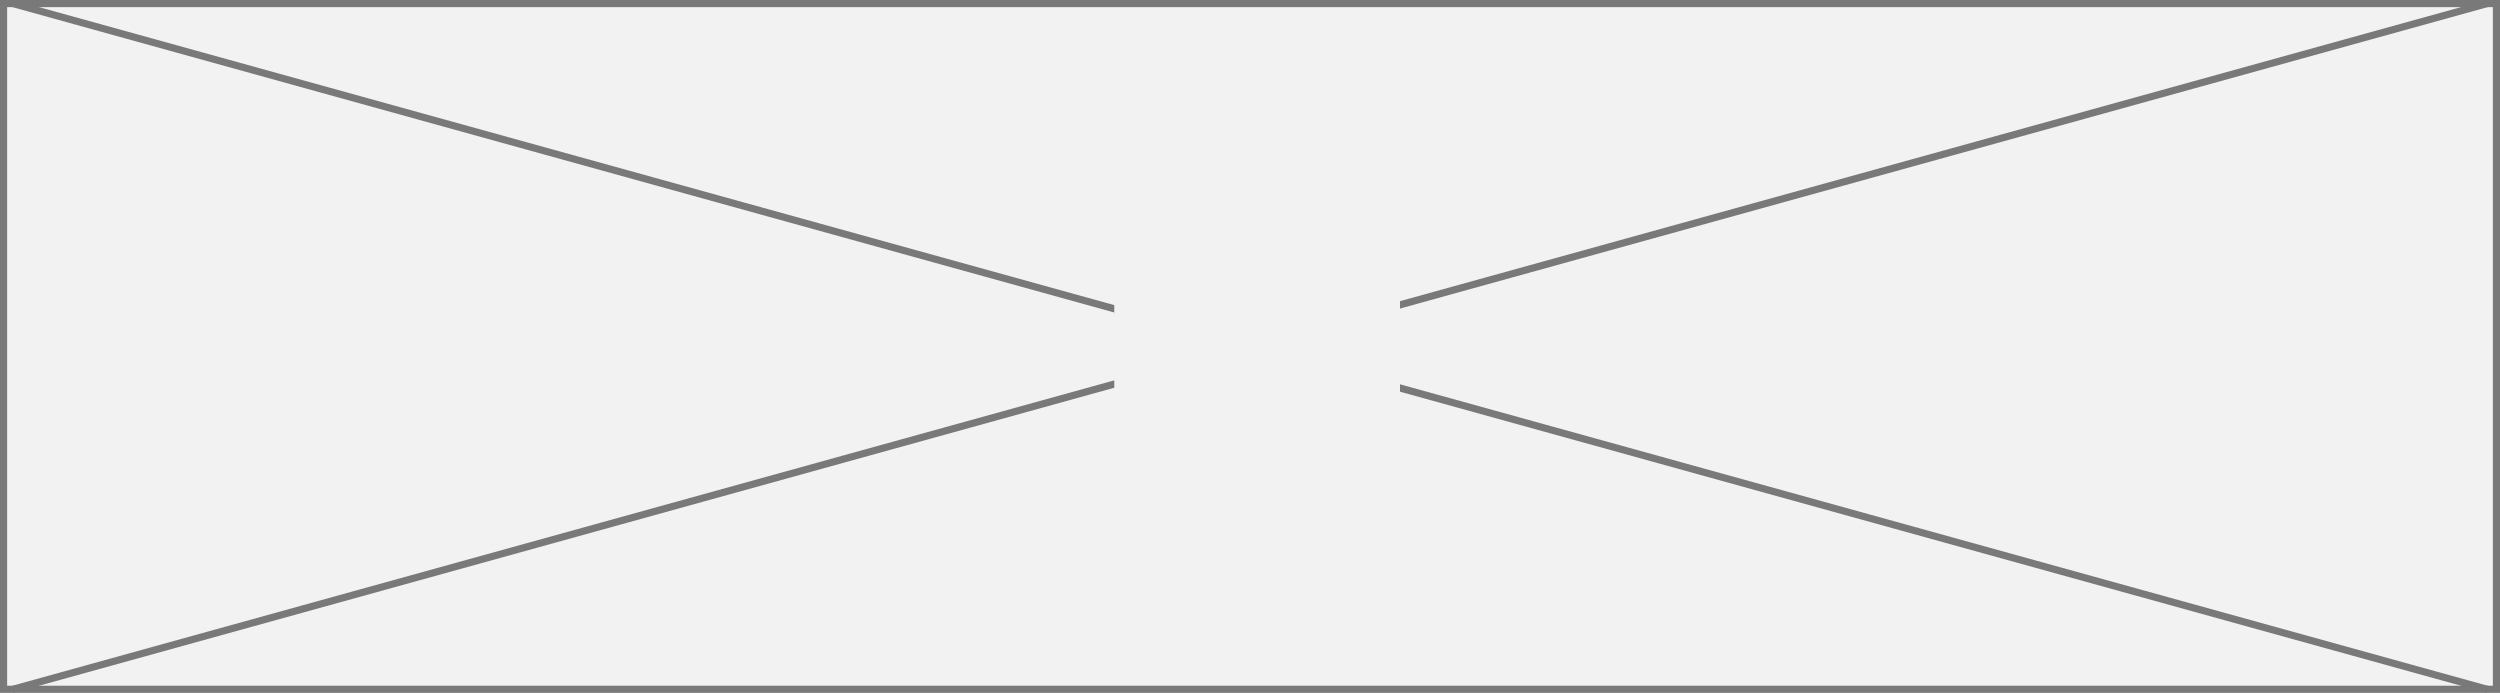
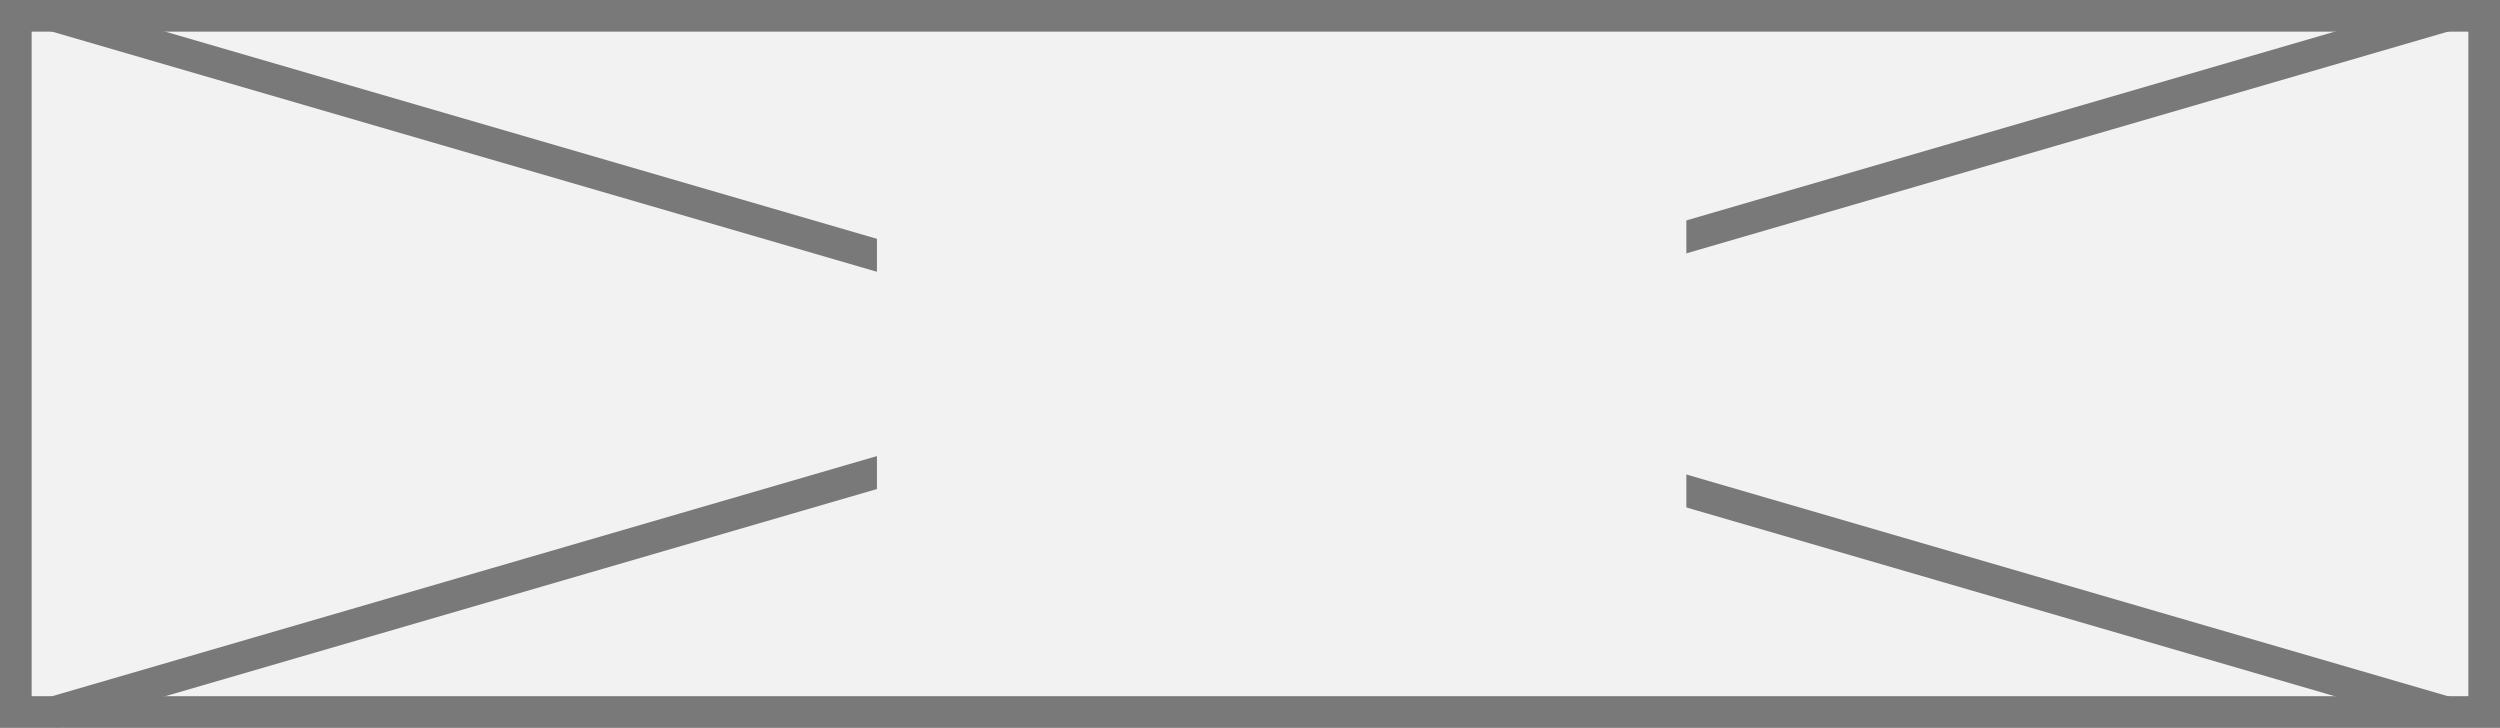
- <svg xmlns="http://www.w3.org/2000/svg" version="1.1" width="350px" height="97px">
+ <svg xmlns="http://www.w3.org/2000/svg" version="1.1" width="79px" height="23px">
  <defs>
-     <mask fill="white" id="clip14">
-       <path d="M 243 273  L 283 273  L 283 295  L 243 295  Z M 87 234  L 437 234  L 437 331  L 87 331  Z " fill-rule="evenodd" />
+     <mask fill="white" id="clip150">
+       <path d="M 1024.711 144  L 1050.289 144  L 1050.289 163  L 1024.711 163  Z M 997 141  L 1076 141  L 1076 164  L 997 164  Z " fill-rule="evenodd" />
    </mask>
  </defs>
-   <g transform="matrix(1 0 0 1 -87 -234 )">
-     <path d="M 87.5 234.5  L 436.5 234.5  L 436.5 330.5  L 87.5 330.5  L 87.5 234.5  Z " fill-rule="nonzero" fill="#f2f2f2" stroke="none" />
-     <path d="M 87.5 234.5  L 436.5 234.5  L 436.5 330.5  L 87.5 330.5  L 87.5 234.5  Z " stroke-width="1" stroke="#797979" fill="none" />
-     <path d="M 88.739 234.482  L 435.261 330.518  M 435.261 234.482  L 88.739 330.518  " stroke-width="1" stroke="#797979" fill="none" mask="url(#clip14)" />
+   <g transform="matrix(1 0 0 1 -997 -141 )">
+     <path d="M 997.5 141.5  L 1075.5 141.5  L 1075.5 163.5  L 997.5 163.5  L 997.5 141.5  Z " fill-rule="nonzero" fill="#f2f2f2" stroke="none" />
+     <path d="M 997.5 141.5  L 1075.5 141.5  L 1075.5 163.5  L 997.5 163.5  L 997.5 141.5  Z " stroke-width="1" stroke="#797979" fill="none" />
+     <path d="M 998.649 141.48  L 1074.351 163.52  M 1074.351 141.48  L 998.649 163.52  " stroke-width="1" stroke="#797979" fill="none" mask="url(#clip150)" />
  </g>
</svg>
